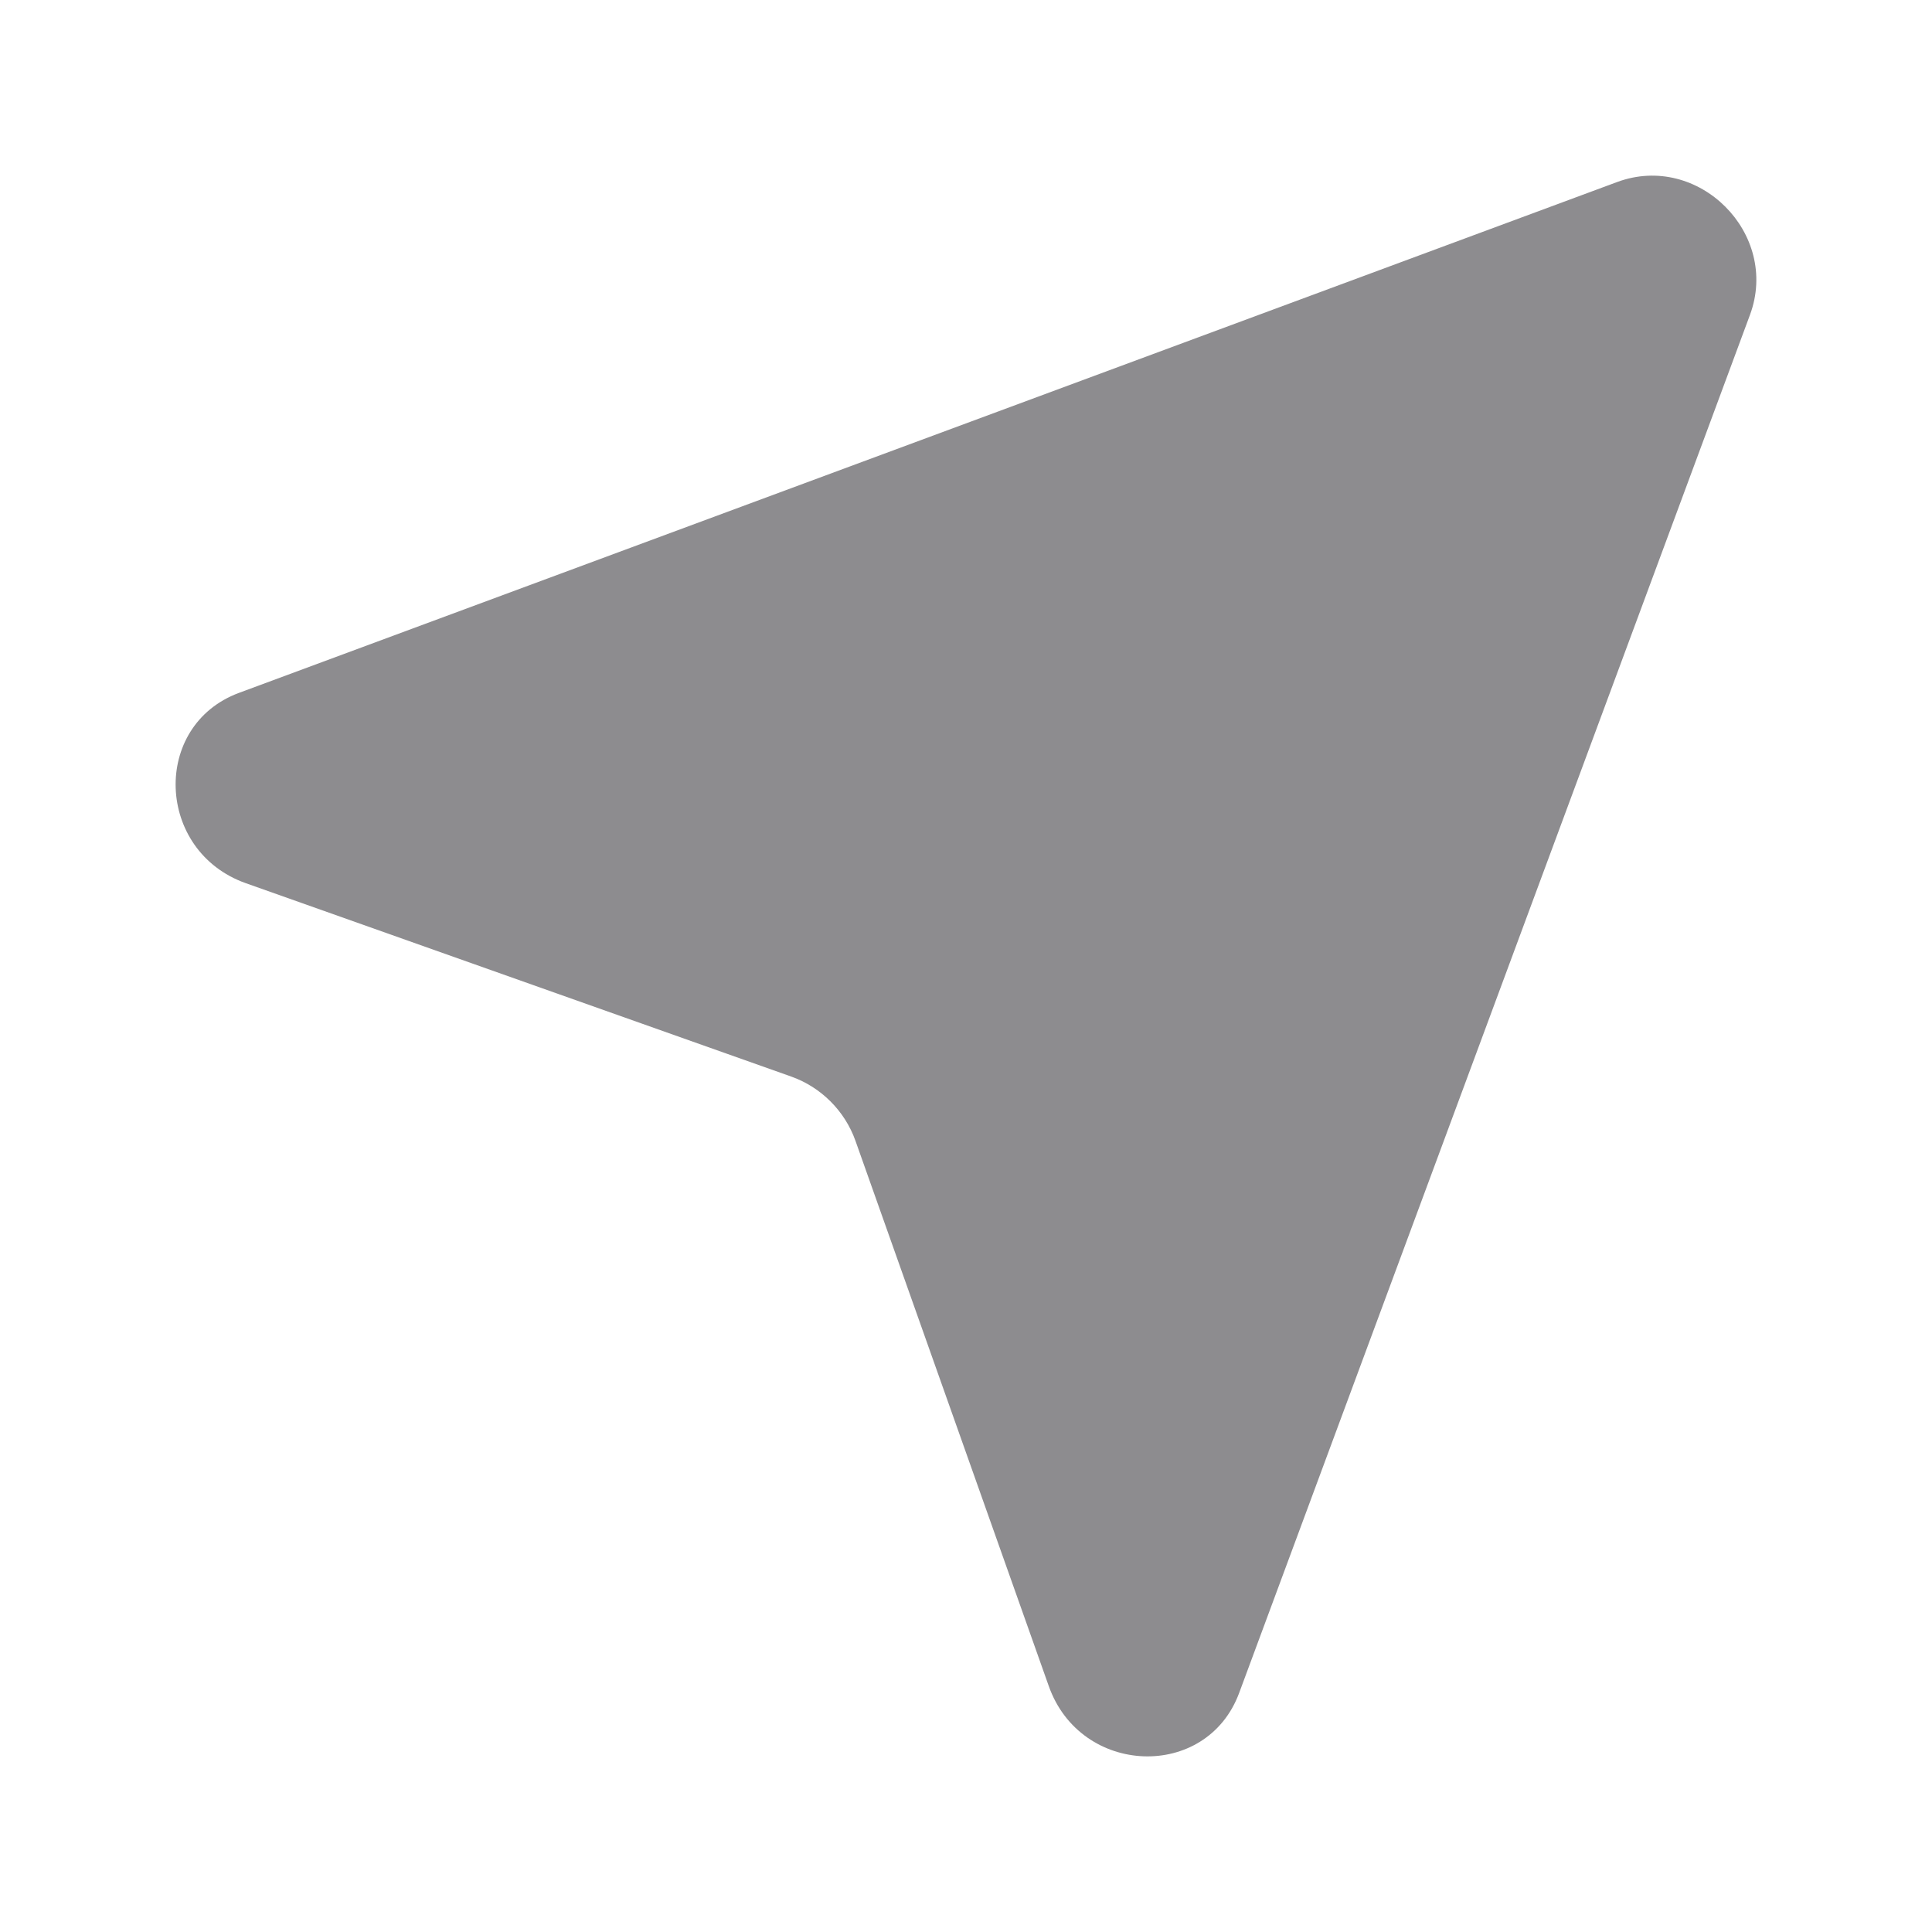
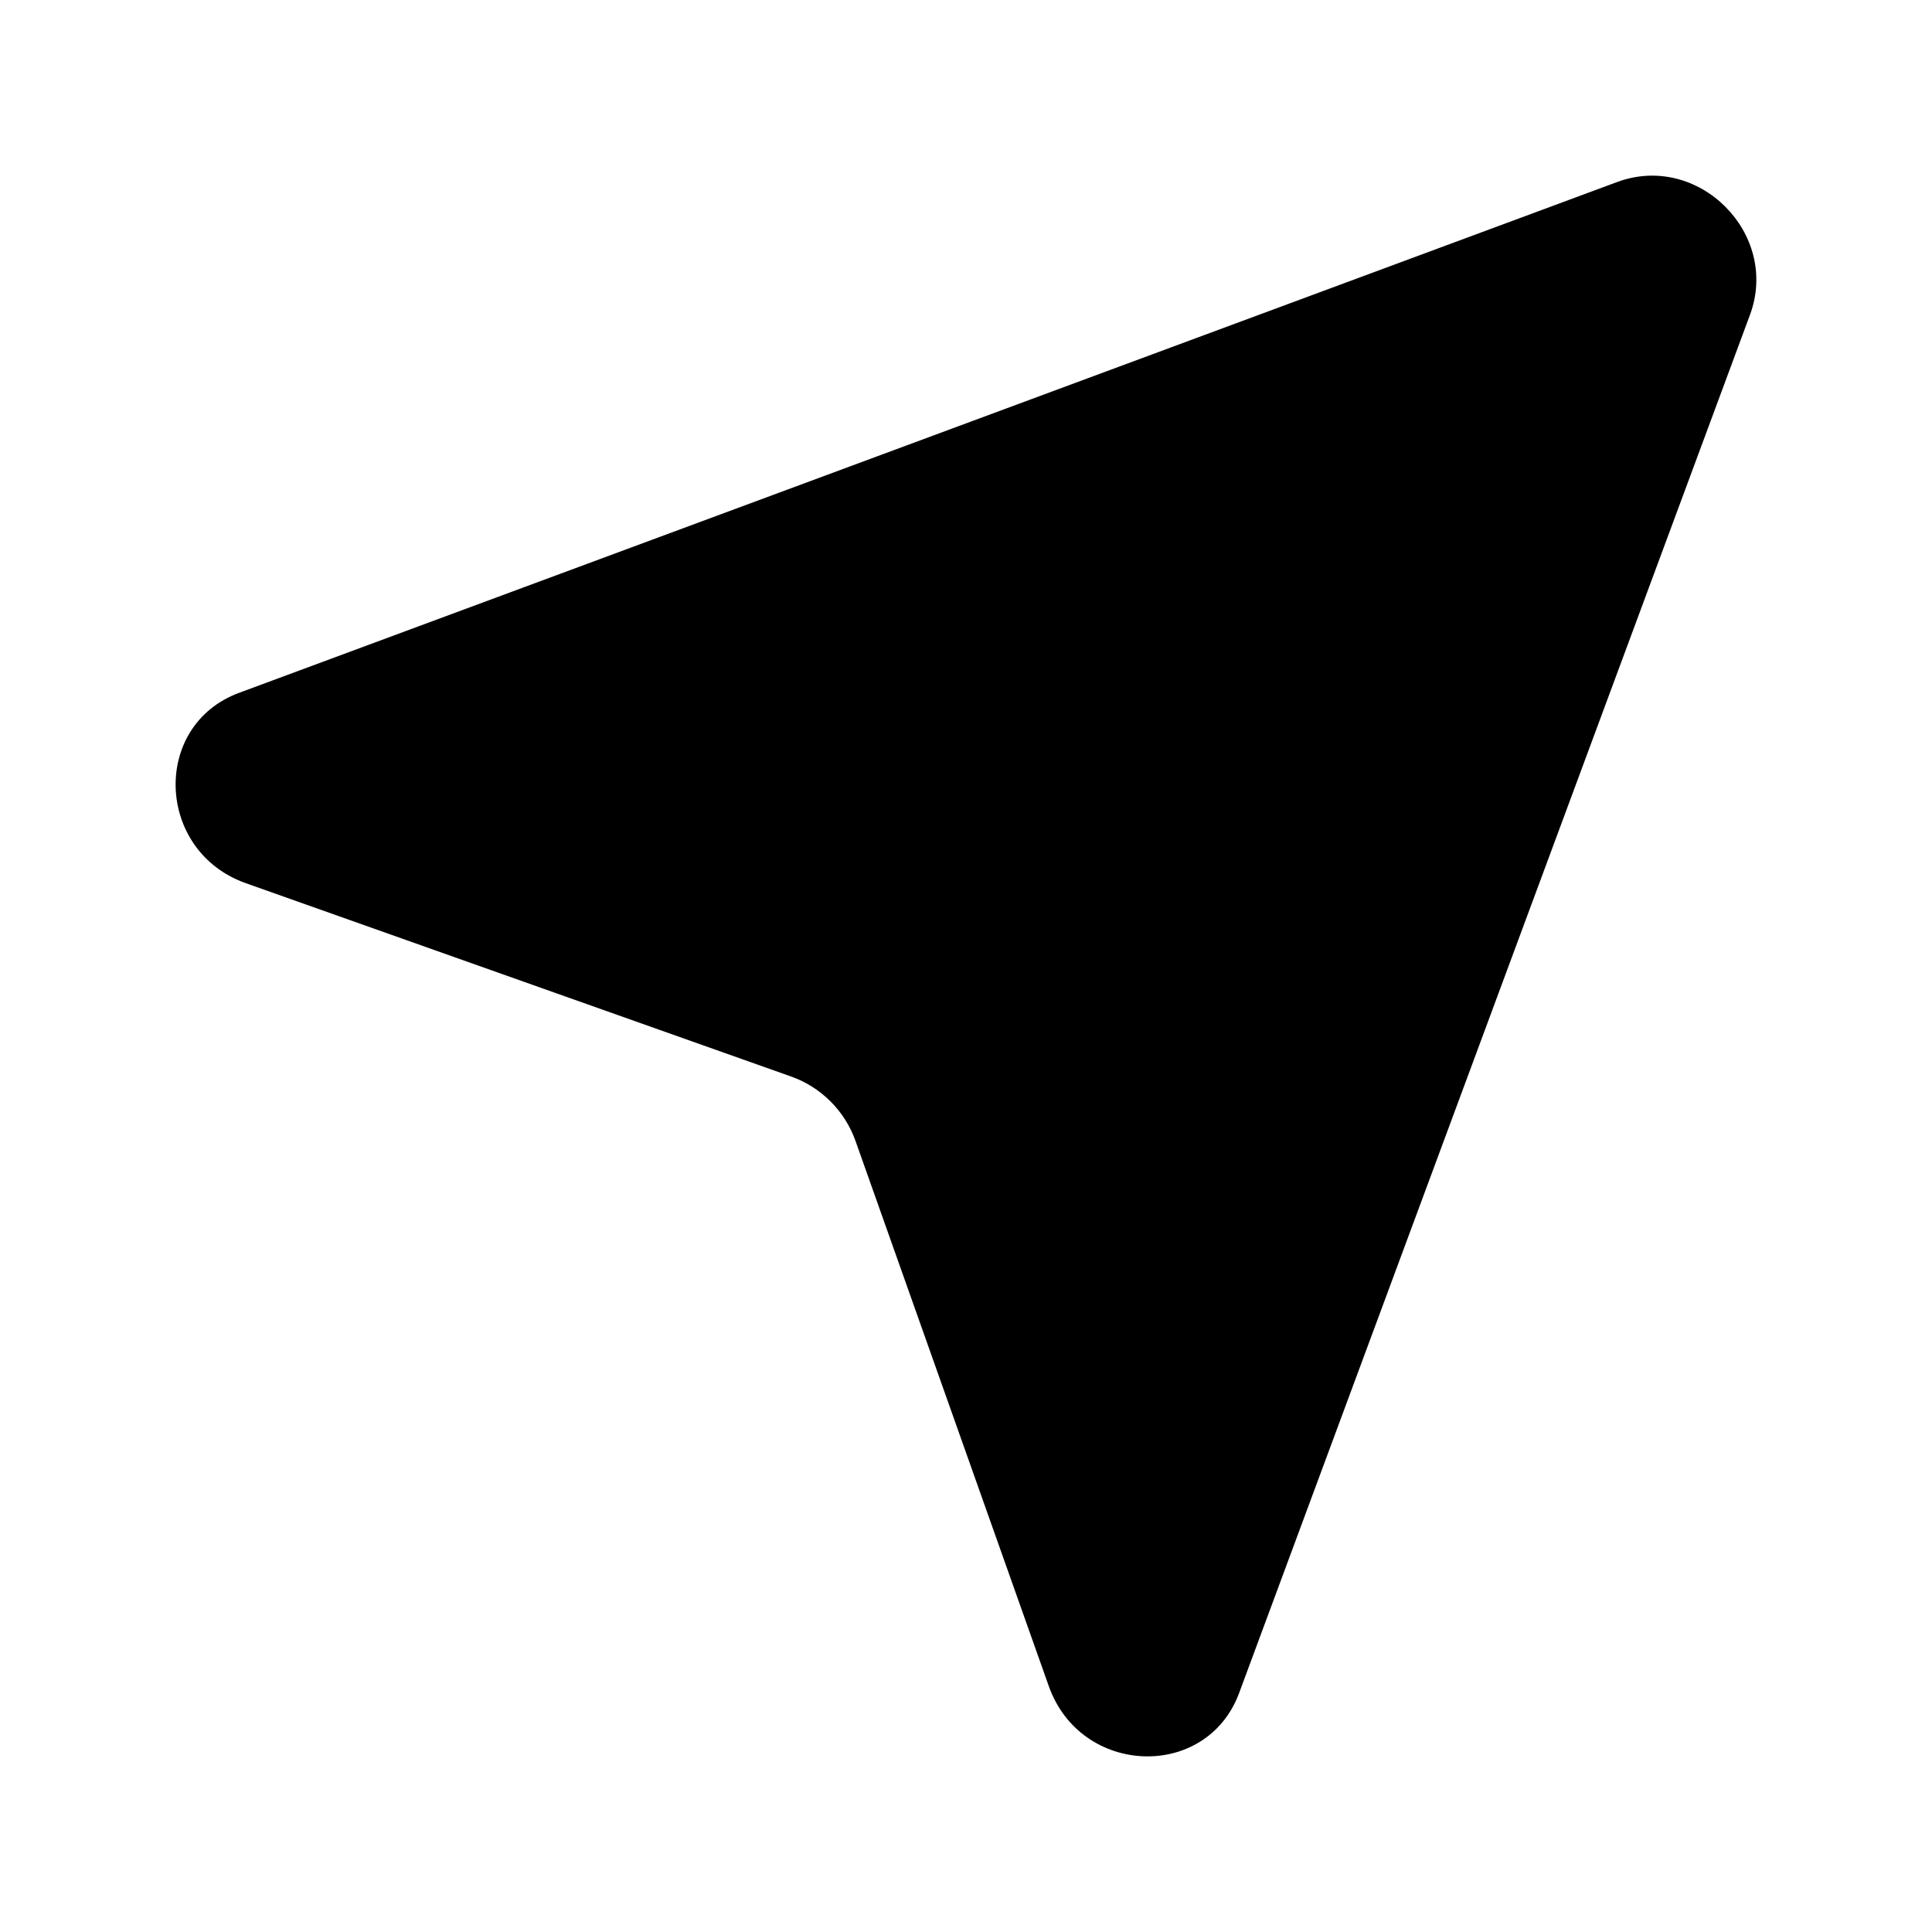
- <svg xmlns="http://www.w3.org/2000/svg" width="22" height="22" viewBox="0 0 22 22" fill="none">
-   <path d="M14.11 19.279L19.927 3.586C20.27 2.66 19.34 1.73 18.414 2.073L2.721 7.89C1.722 8.261 1.773 9.693 2.799 10.057L9.01 12.259C9.35 12.38 9.62 12.65 9.741 12.99L11.943 19.201C12.307 20.227 13.739 20.278 14.11 19.279Z" fill="#8D8C8F" />
+ <svg xmlns="http://www.w3.org/2000/svg" viewBox="0 0 22 22" fill="none">
+   <path d="M14.11 19.279L19.927 3.586C20.27 2.66 19.34 1.73 18.414 2.073L2.721 7.89C1.722 8.261 1.773 9.693 2.799 10.057L9.01 12.259C9.35 12.38 9.62 12.65 9.741 12.99L11.943 19.201C12.307 20.227 13.739 20.278 14.11 19.279Z" fill="currentColor" />
</svg>
